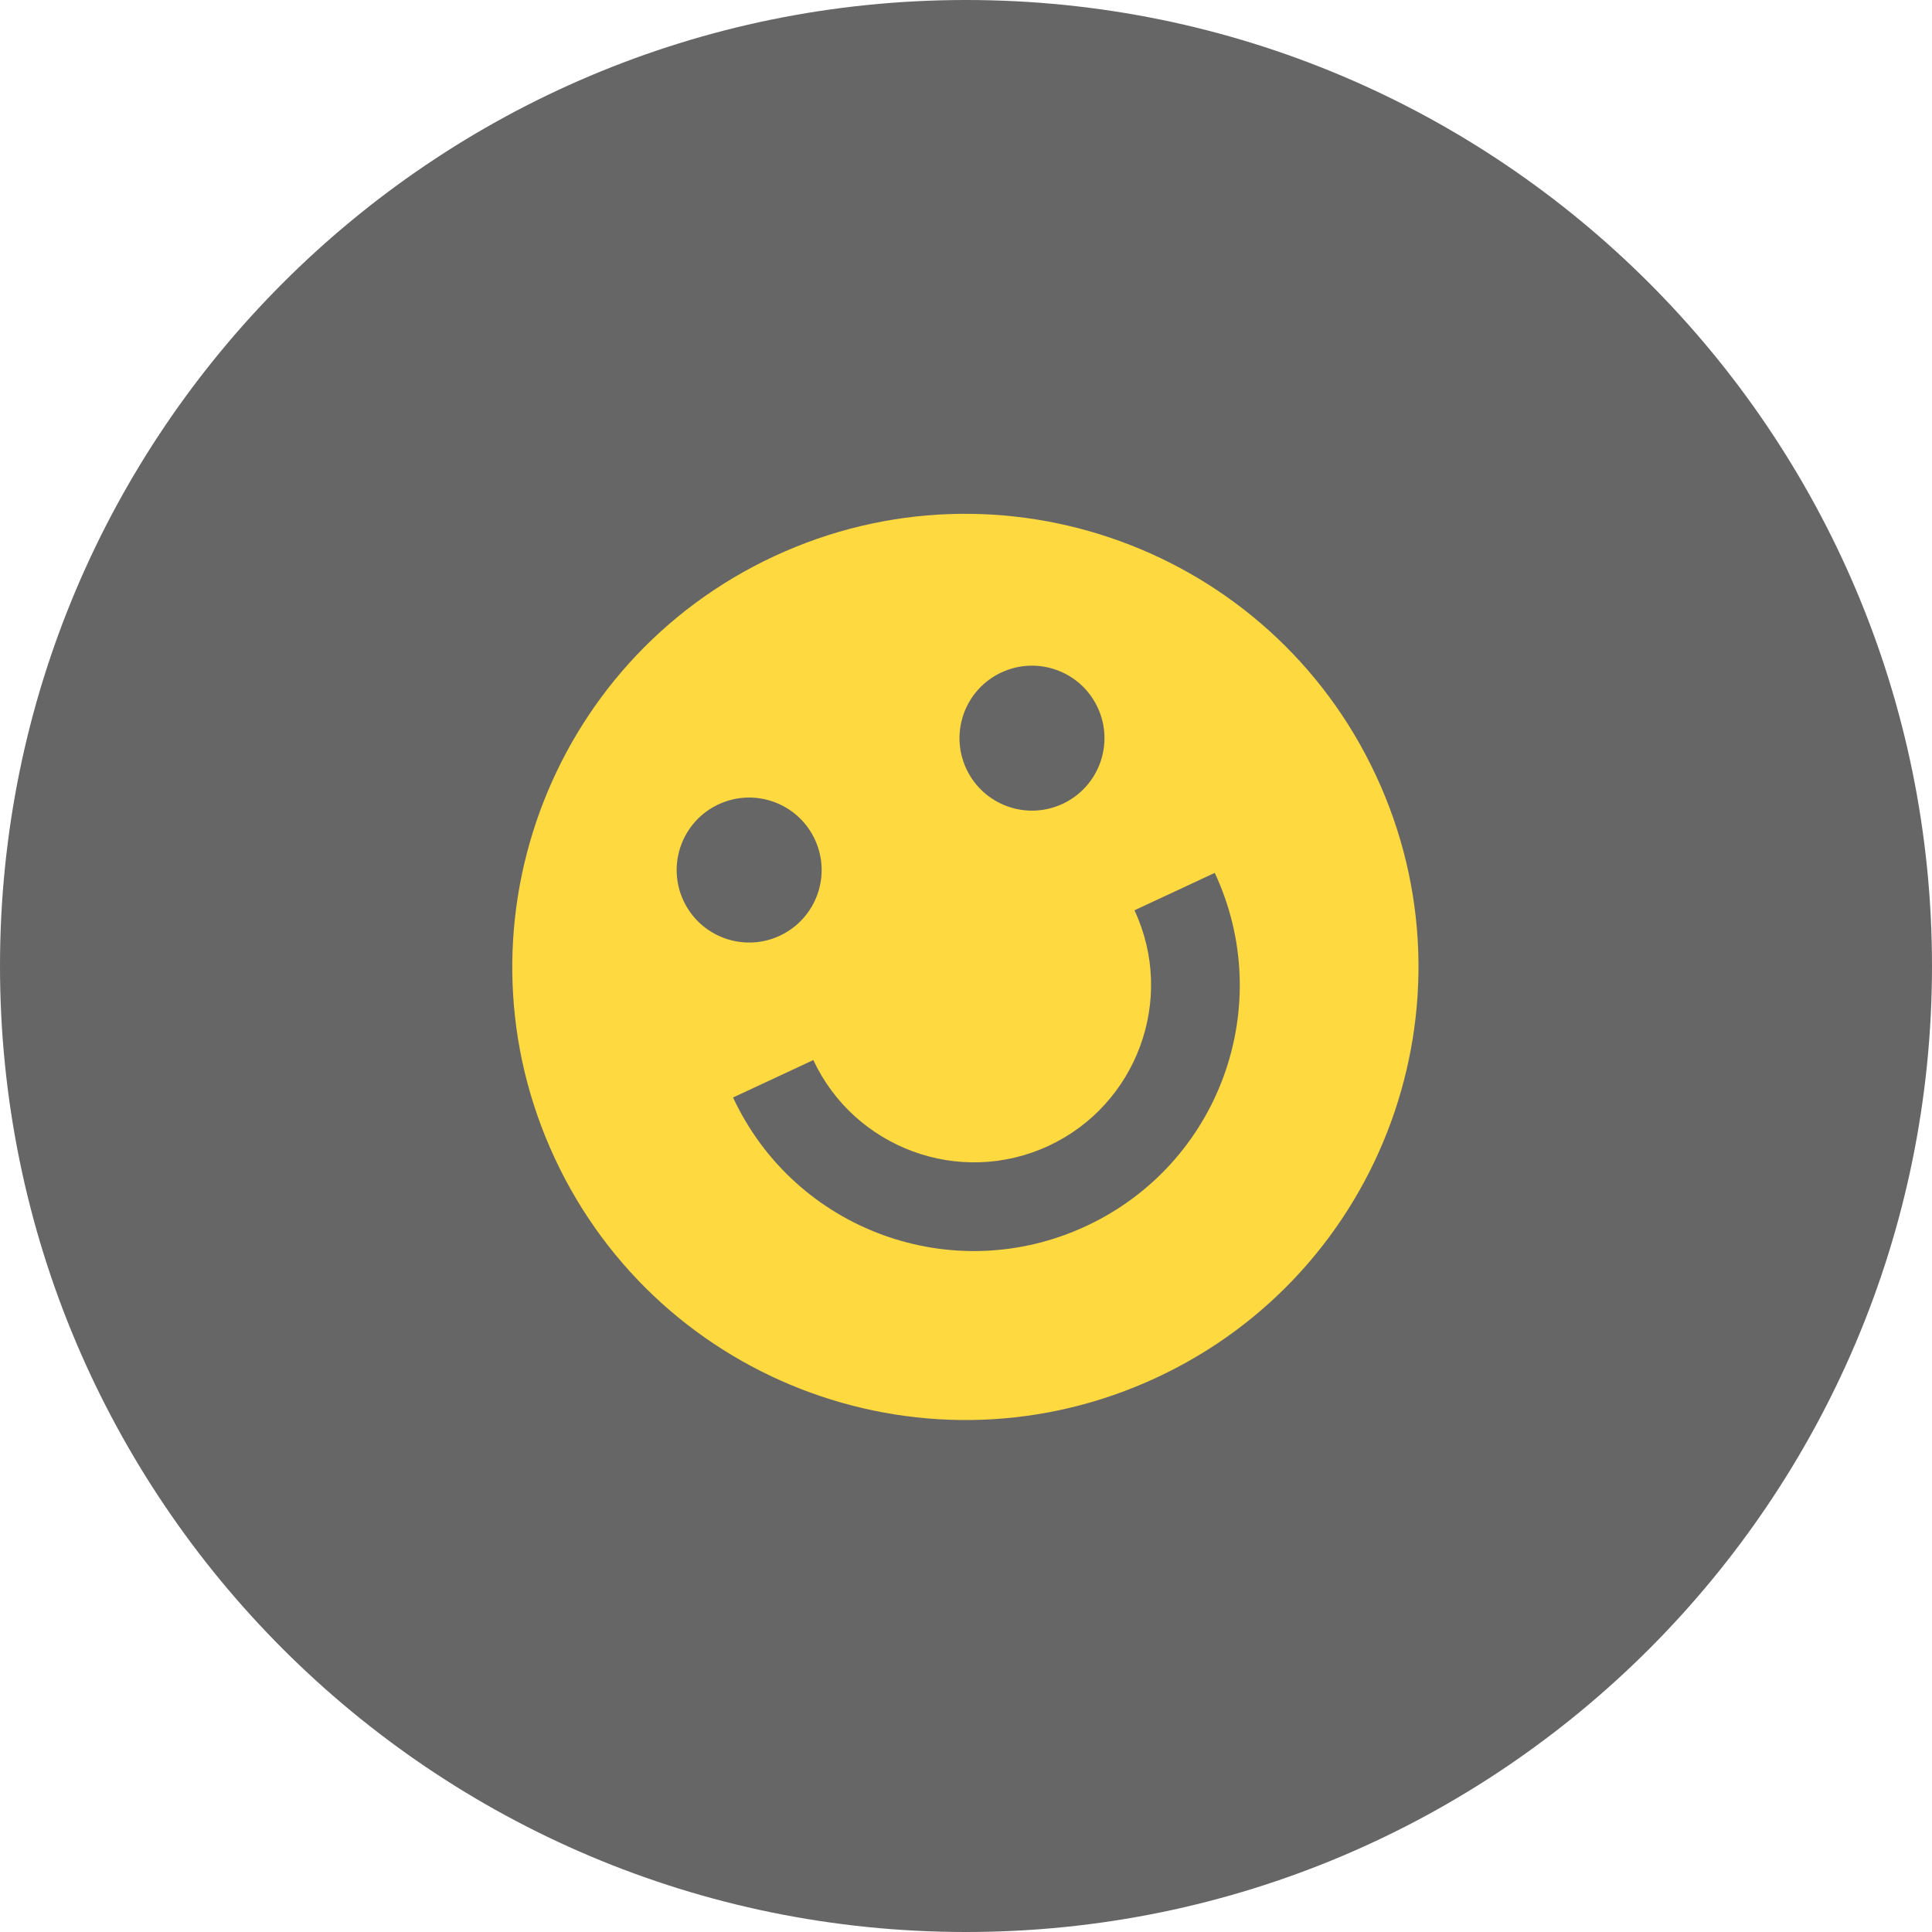
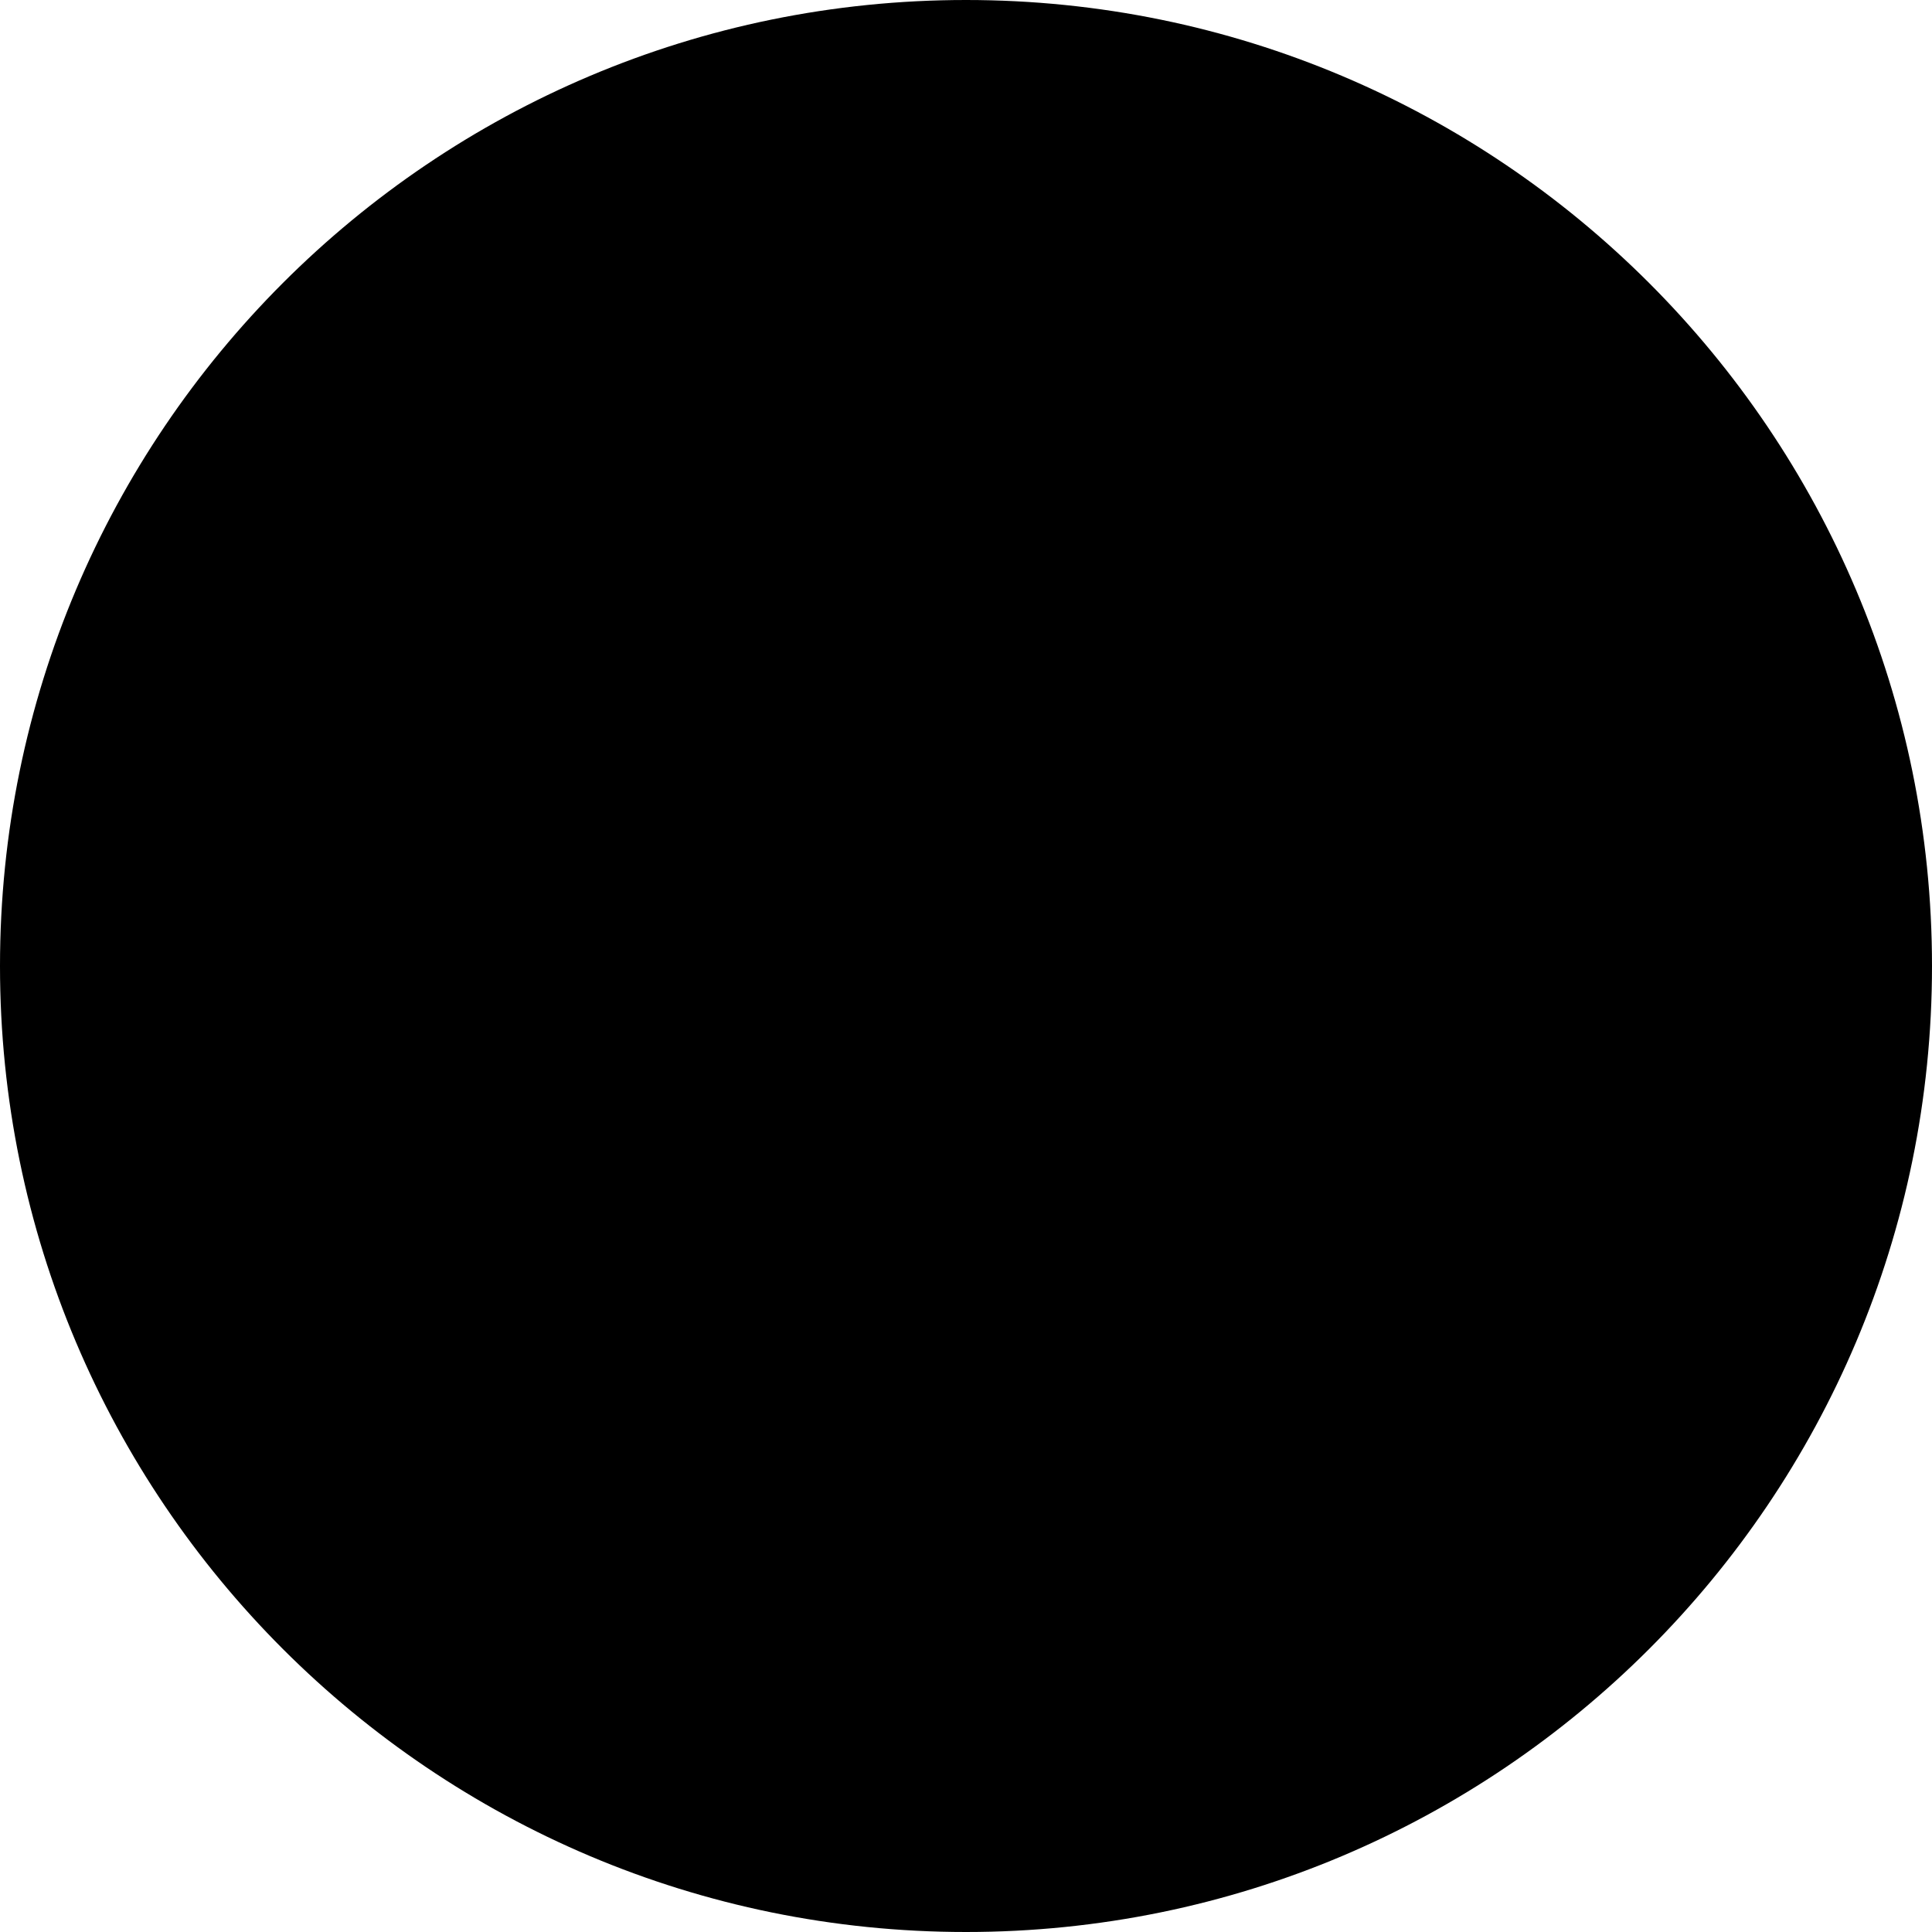
<svg xmlns="http://www.w3.org/2000/svg" viewBox="0 0 64 64" width="64" height="64">
-   <circle fill="#666" cx="32" cy="32" r="32" />
+   <circle class="fond" cx="32" cy="32" r="32" />
  <g transform="rotate(-25 405.661 21.073) scale(.66695)">
-     <circle fill="#fed940" cx="93.5" cy="-190.3" r="22.5" />
-     <circle fill="#666" cx="85.8" cy="-199.2" r="3.6" />
-     <circle fill="#666" cx="101.3" cy="-199.2" r="3.6" />
-     <path fill="#666" d="M93.5-176.1c-7.3 0-13.2-5.9-13.2-13.2h4.4c0 4.8 3.9 8.8 8.8 8.8 4.8 0 8.8-3.9 8.8-8.8h4.4c0 7.3-5.9 13.2-13.2 13.2z" />
+     <circle class="visage" cx="93.5" cy="-190.3" r="22.5" />
+     <circle class="visage-trait" cx="85.8" cy="-199.2" r="3.6" />
+     <circle class="visage-trait" cx="101.3" cy="-199.2" r="3.6" />
+     <path class="ombre" d="M93.5-176.1c-7.3 0-13.2-5.9-13.2-13.2h4.4c0 4.8 3.9 8.8 8.8 8.8 4.8 0 8.8-3.9 8.8-8.8h4.4c0 7.3-5.9 13.2-13.2 13.2z" />
  </g>
</svg>
